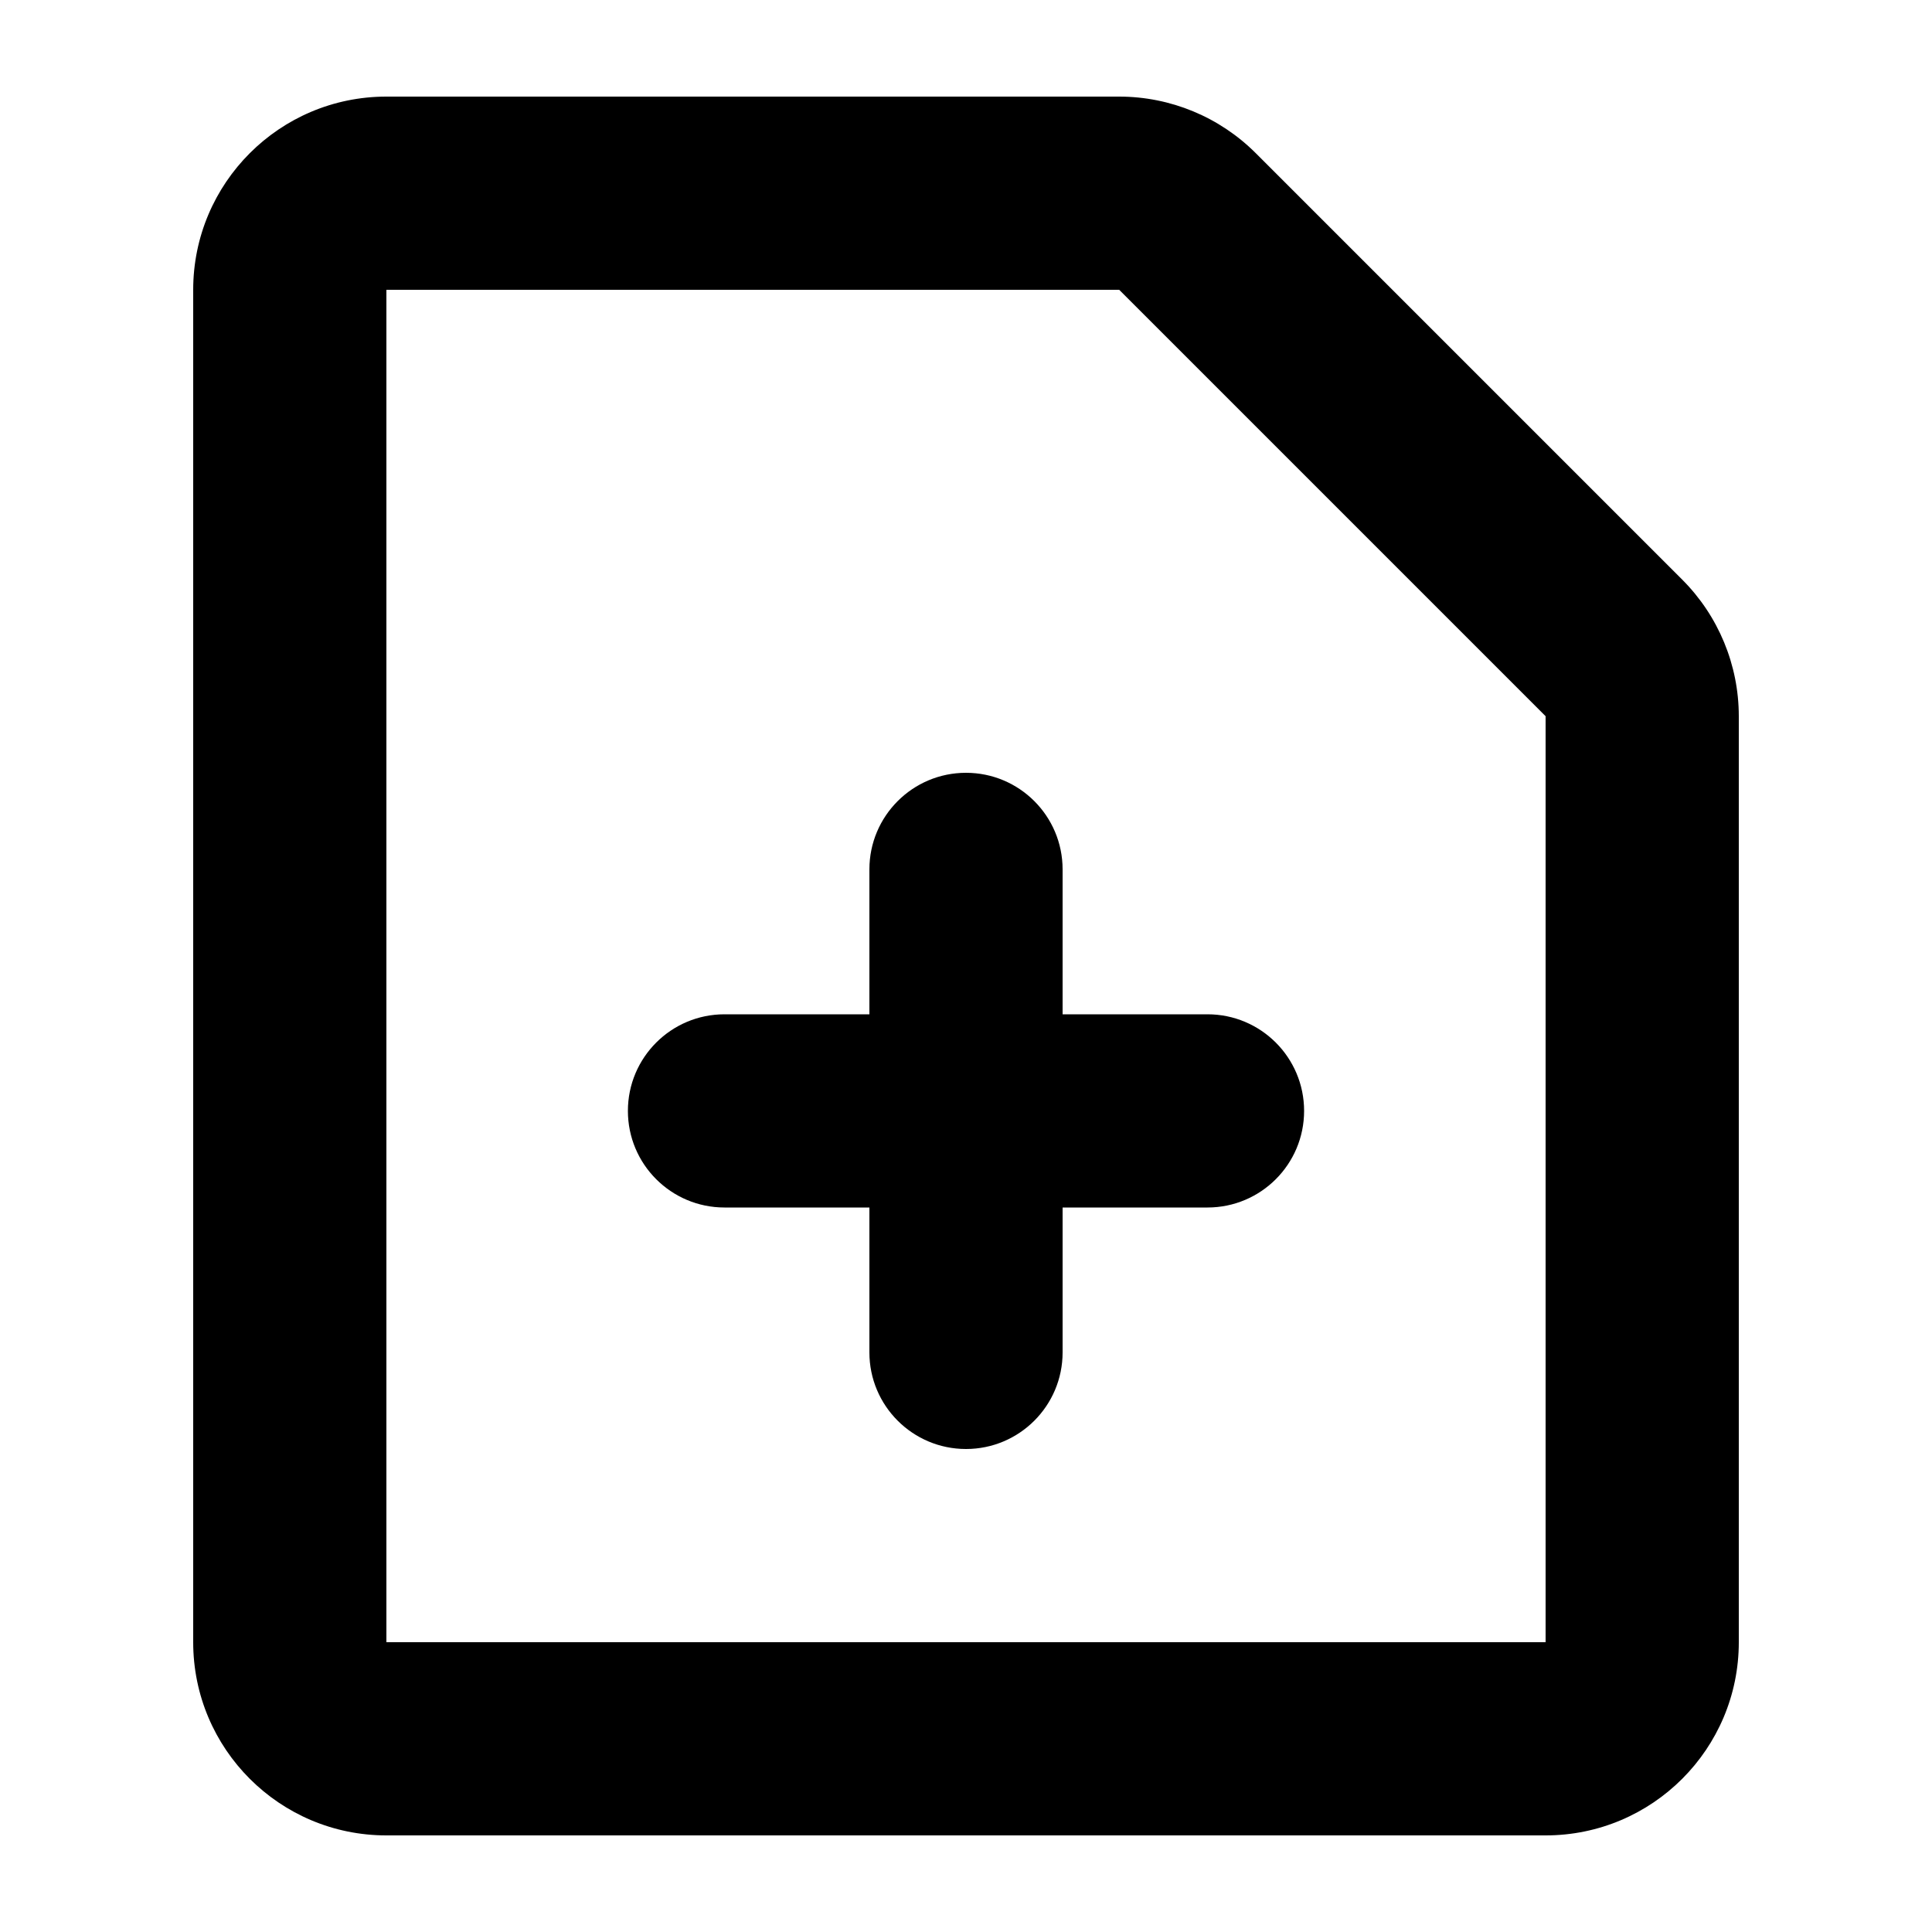
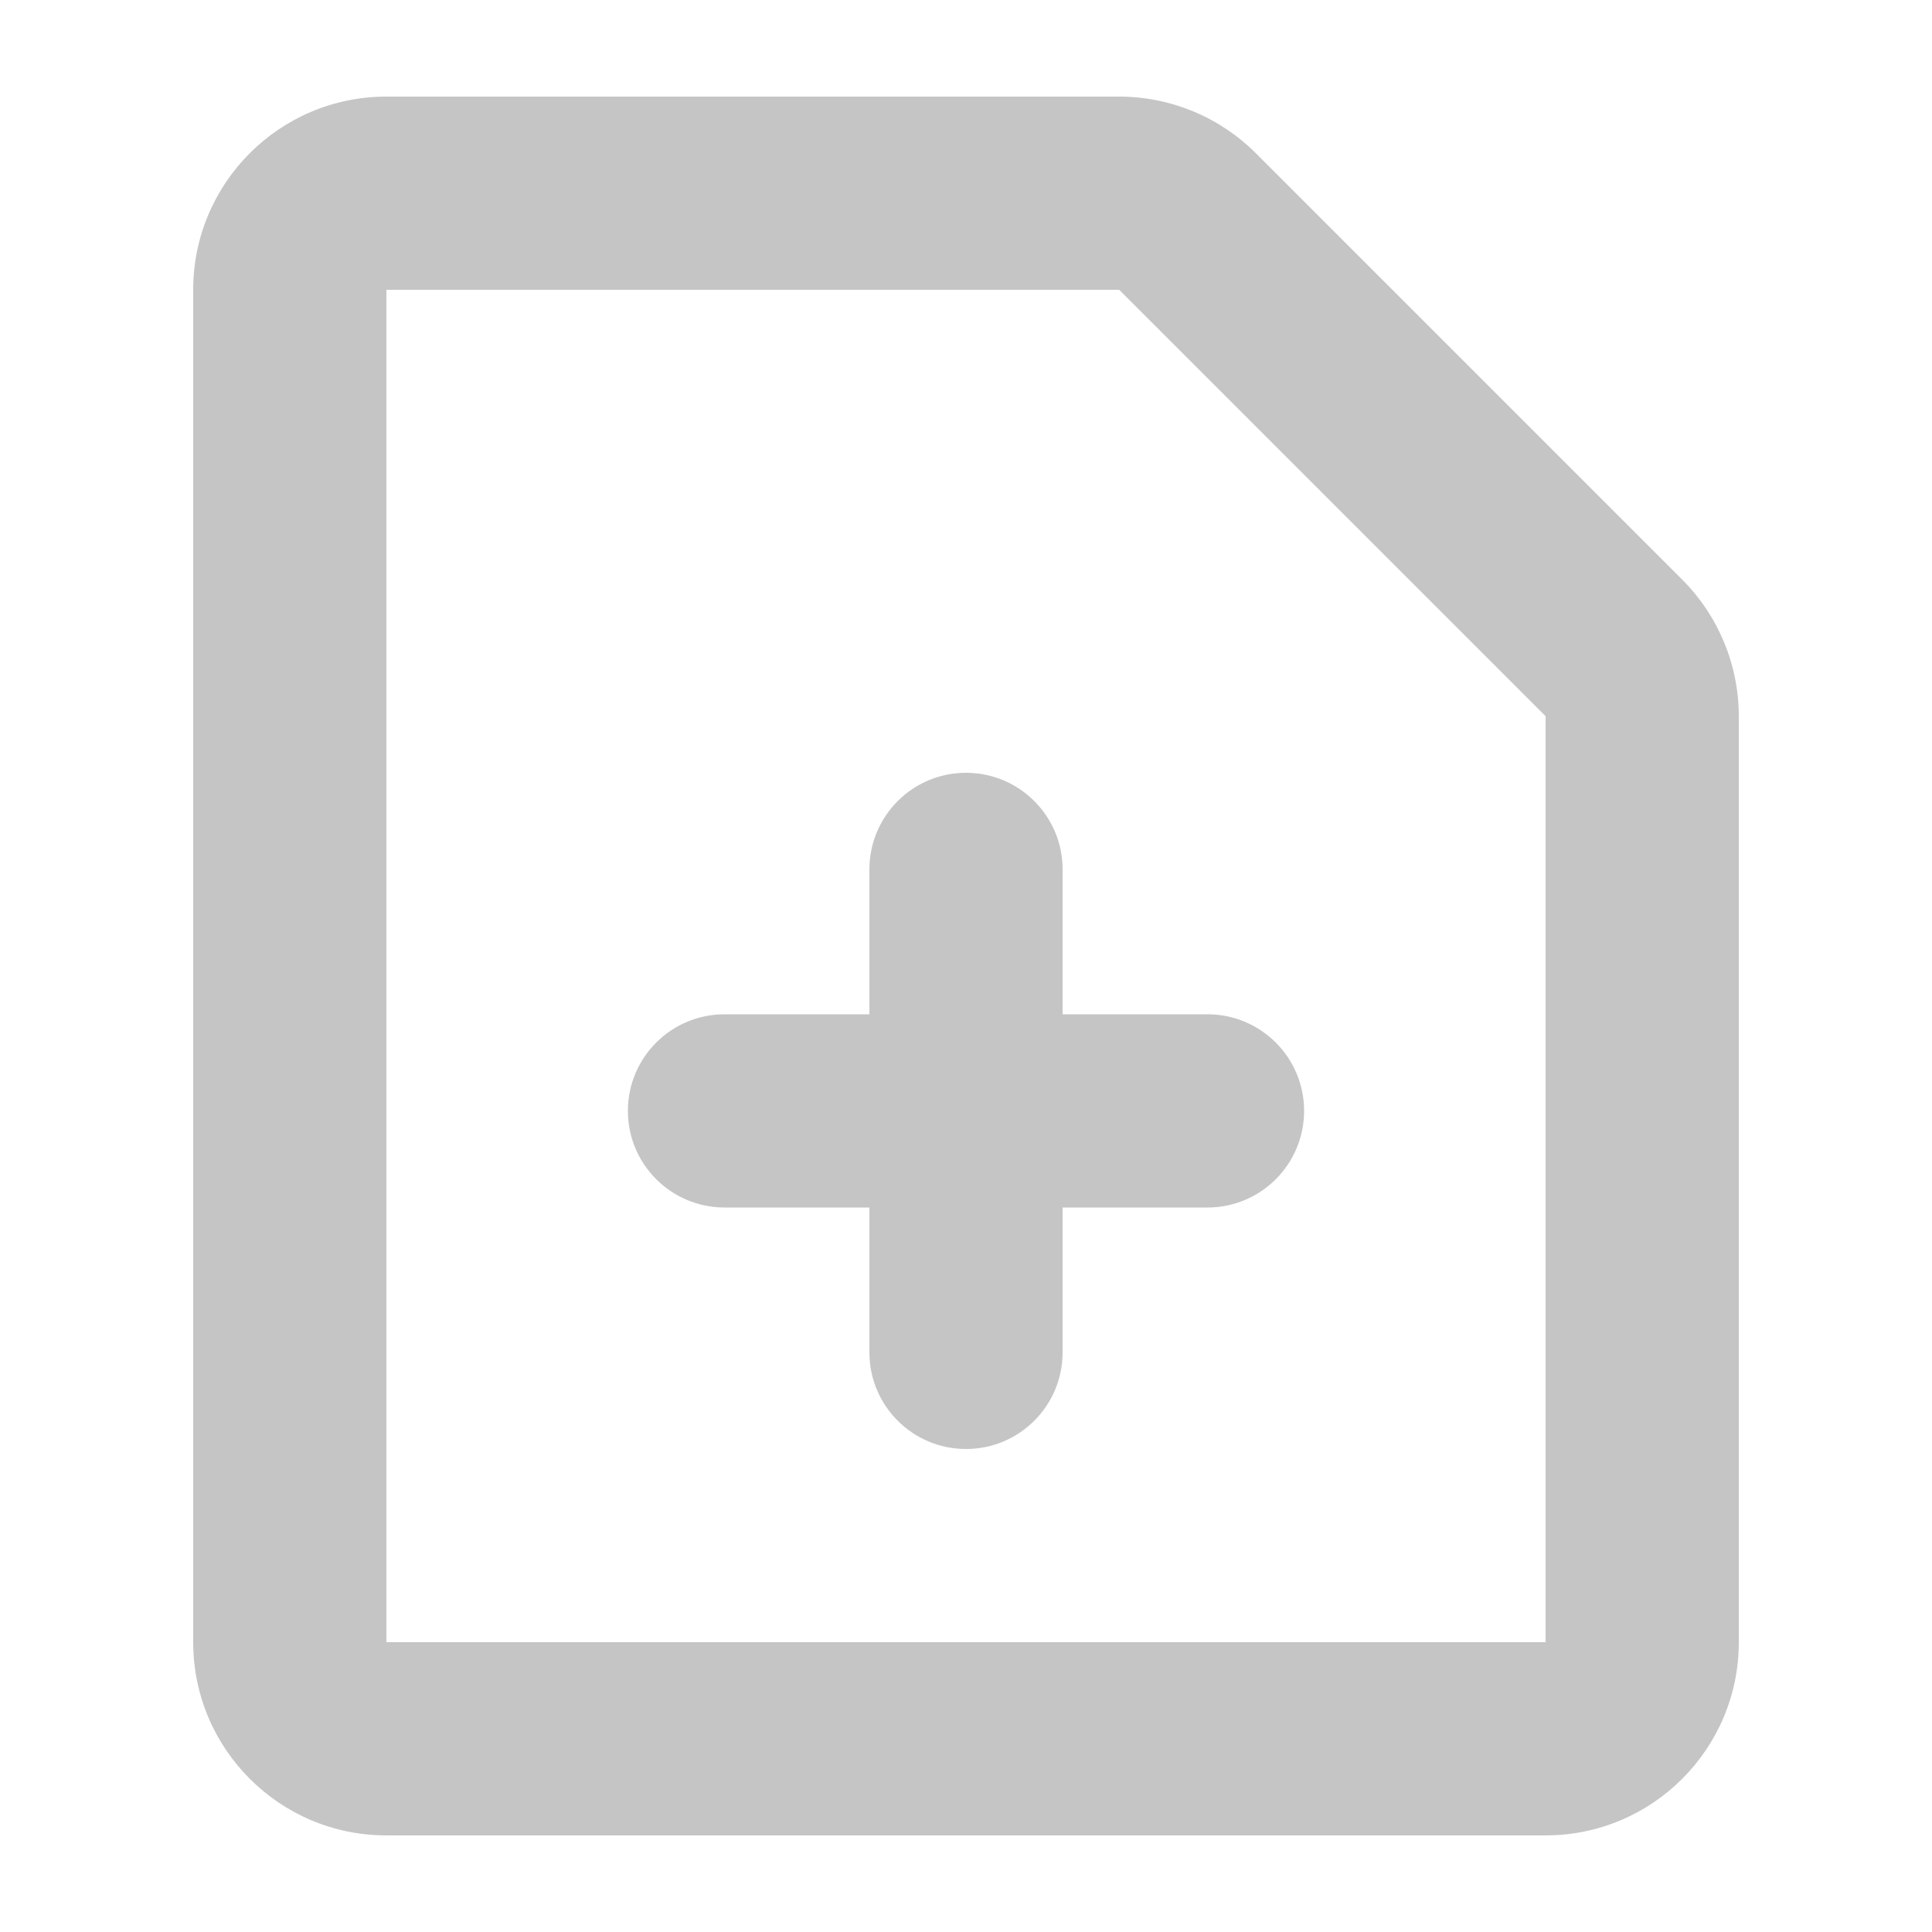
- <svg xmlns="http://www.w3.org/2000/svg" width="800px" height="800px" viewBox="0 0 20 20" fill="none">
-   <path fill="currentColor" fill-rule="evenodd" d="M2 3a2 2 0 012-2h7.586A2 2 0 0113 1.586L17.414 6A2 2 0 0118 7.414V17a2 2 0 01-2 2H4a2 2 0 01-2-2V3zm9.586 0H4v14h12V7.414L11.586 3zM9 10.5V9a1 1 0 112 0v1.5h1.5a1 1 0 110 2H11V14a1 1 0 11-2 0v-1.5H7.5a1 1 0 110-2H9z" />
+ <svg xmlns="http://www.w3.org/2000/svg" width="800px" height="800px" viewBox="0 0 20 20">
+   <path fill="#C5C5C5" d="M2 3a2 2 0 012-2h7.586A2 2 0 0113 1.586L17.414 6A2 2 0 0118 7.414V17a2 2 0 01-2 2H4a2 2 0 01-2-2V3zm9.586 0H4v14h12V7.414L11.586 3zM9 10.5V9a1 1 0 112 0v1.5h1.5a1 1 0 110 2H11V14a1 1 0 11-2 0v-1.5H7.5a1 1 0 110-2H9z" />
</svg>
